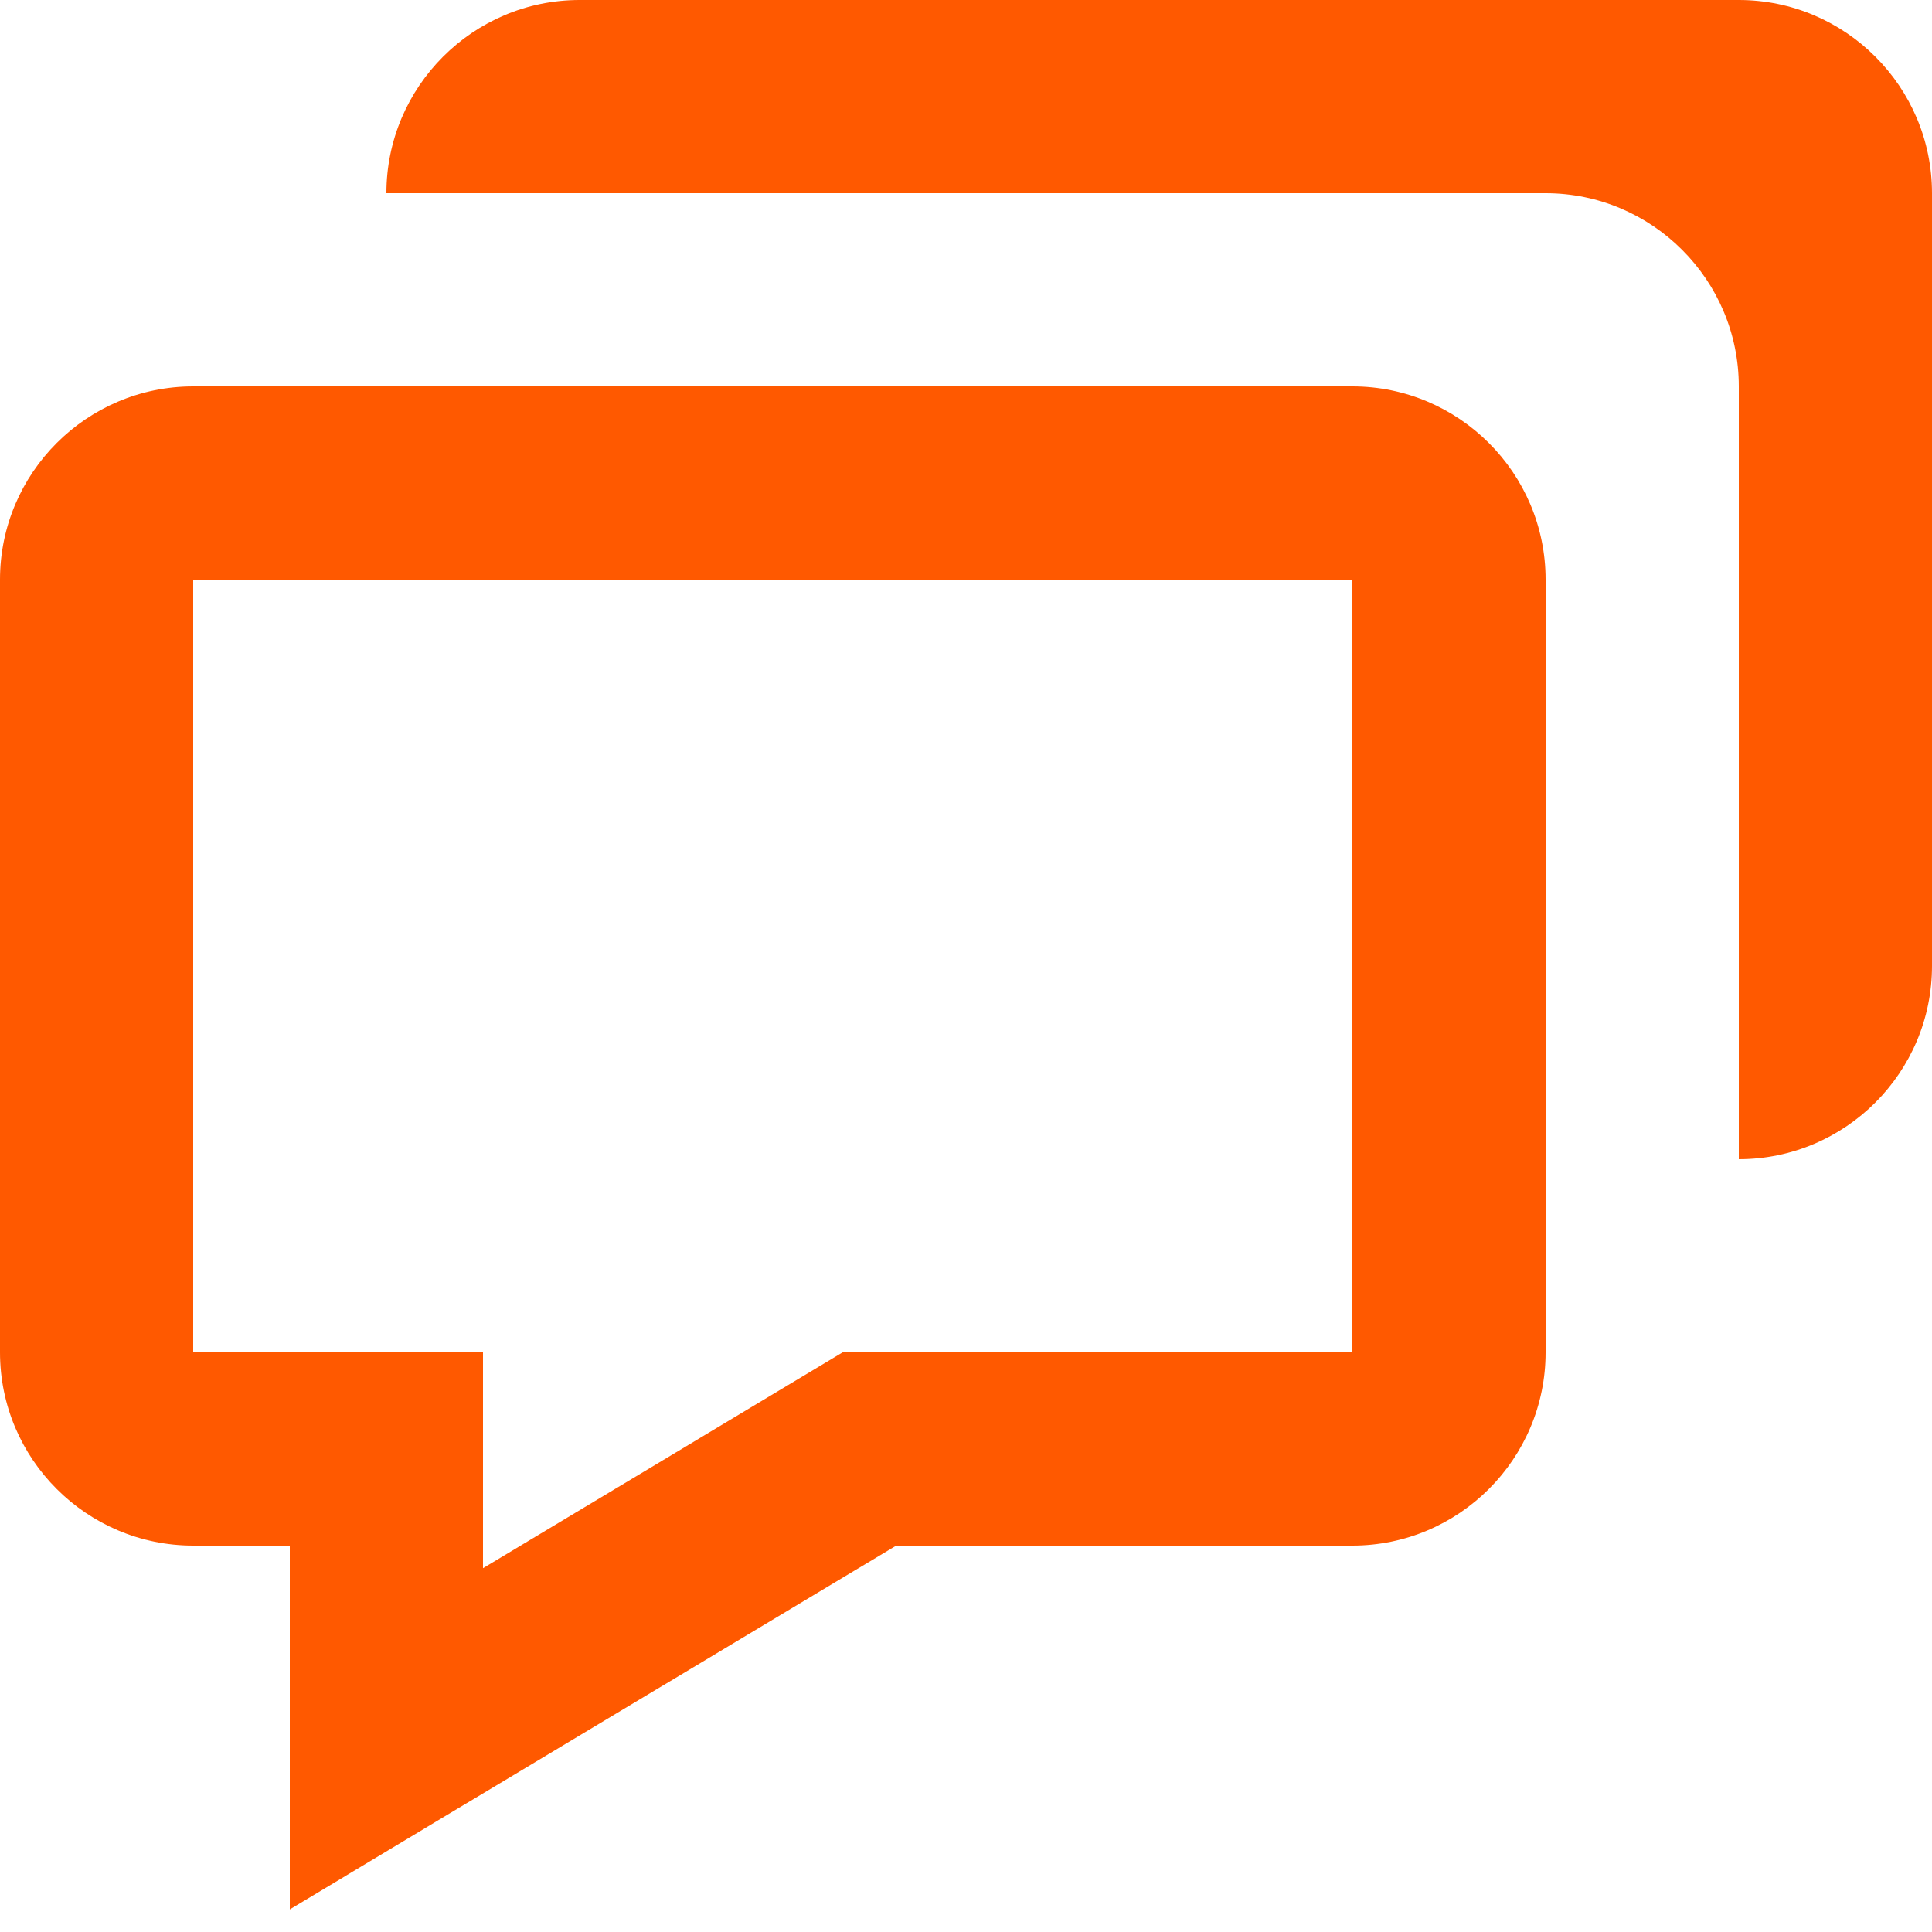
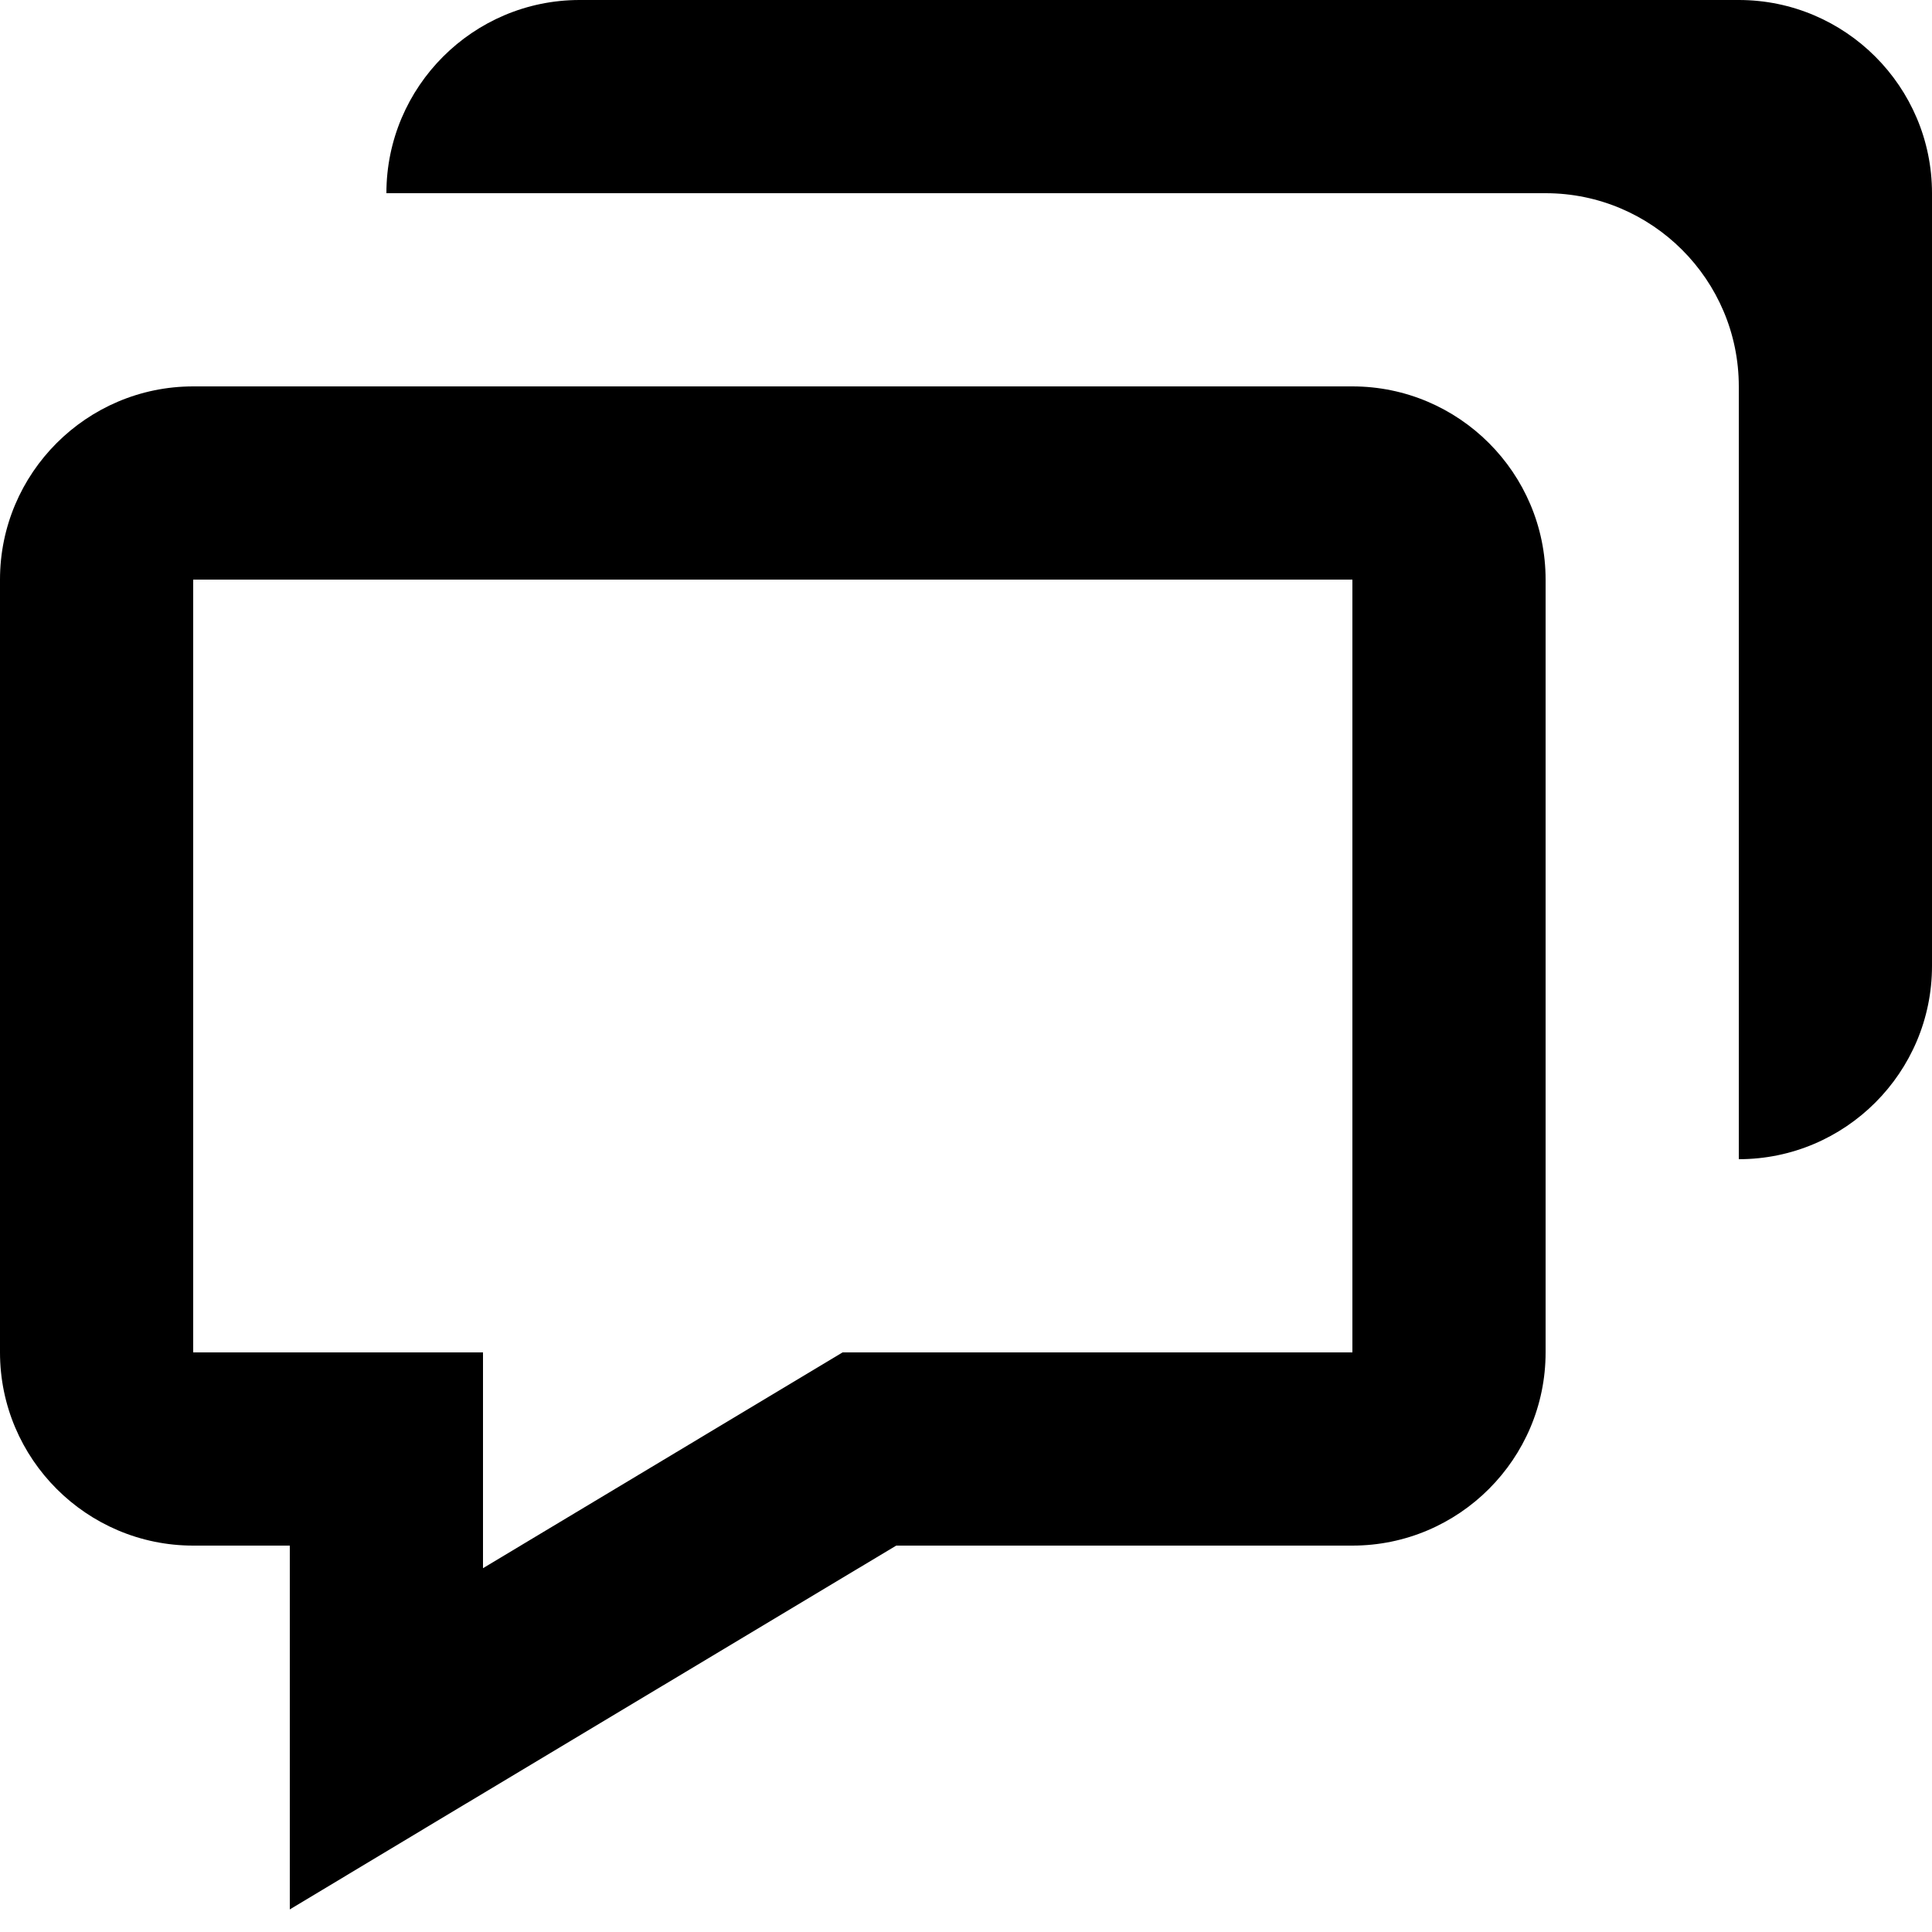
<svg xmlns="http://www.w3.org/2000/svg" width="16" height="16" viewBox="0 0 16 16" fill="none">
-   <path d="M2.4 12.8V15.813L3.612 15.085L7.422 12.8H11.2C12.082 12.8 12.8 12.082 12.8 11.2V4.8C12.8 3.918 12.082 3.2 11.2 3.2H1.6C0.718 3.2 0 3.918 0 4.8V11.2C0 12.082 0.718 12.8 1.6 12.8H2.4ZM1.6 4.8H11.2V11.2H6.978L4 12.987V11.2H1.6V4.8Z" fill="#FF5900" />
-   <path d="M14.4 0H4.8C3.918 0 3.2 0.718 3.2 1.6H12.8C13.682 1.6 14.4 2.318 14.4 3.2V9.6C15.282 9.6 16 8.882 16 8V1.6C16 0.718 15.282 0 14.4 0Z" fill="#FF5900" />
+   <path d="M2.4 12.8V15.813L3.612 15.085L7.422 12.8H11.2C12.082 12.8 12.8 12.082 12.8 11.2V4.8C12.8 3.918 12.082 3.2 11.2 3.2H1.6C0.718 3.2 0 3.918 0 4.8V11.2C0 12.082 0.718 12.8 1.6 12.8H2.4ZM1.6 4.8H11.2V11.2H6.978L4 12.987V11.2H1.6V4.8Z" fill="#000000" />
+   <path d="M14.4 0H4.8C3.918 0 3.2 0.718 3.2 1.6H12.8C13.682 1.6 14.4 2.318 14.4 3.2V9.6C15.282 9.6 16 8.882 16 8V1.6C16 0.718 15.282 0 14.4 0Z" fill="#000000" />
</svg>
